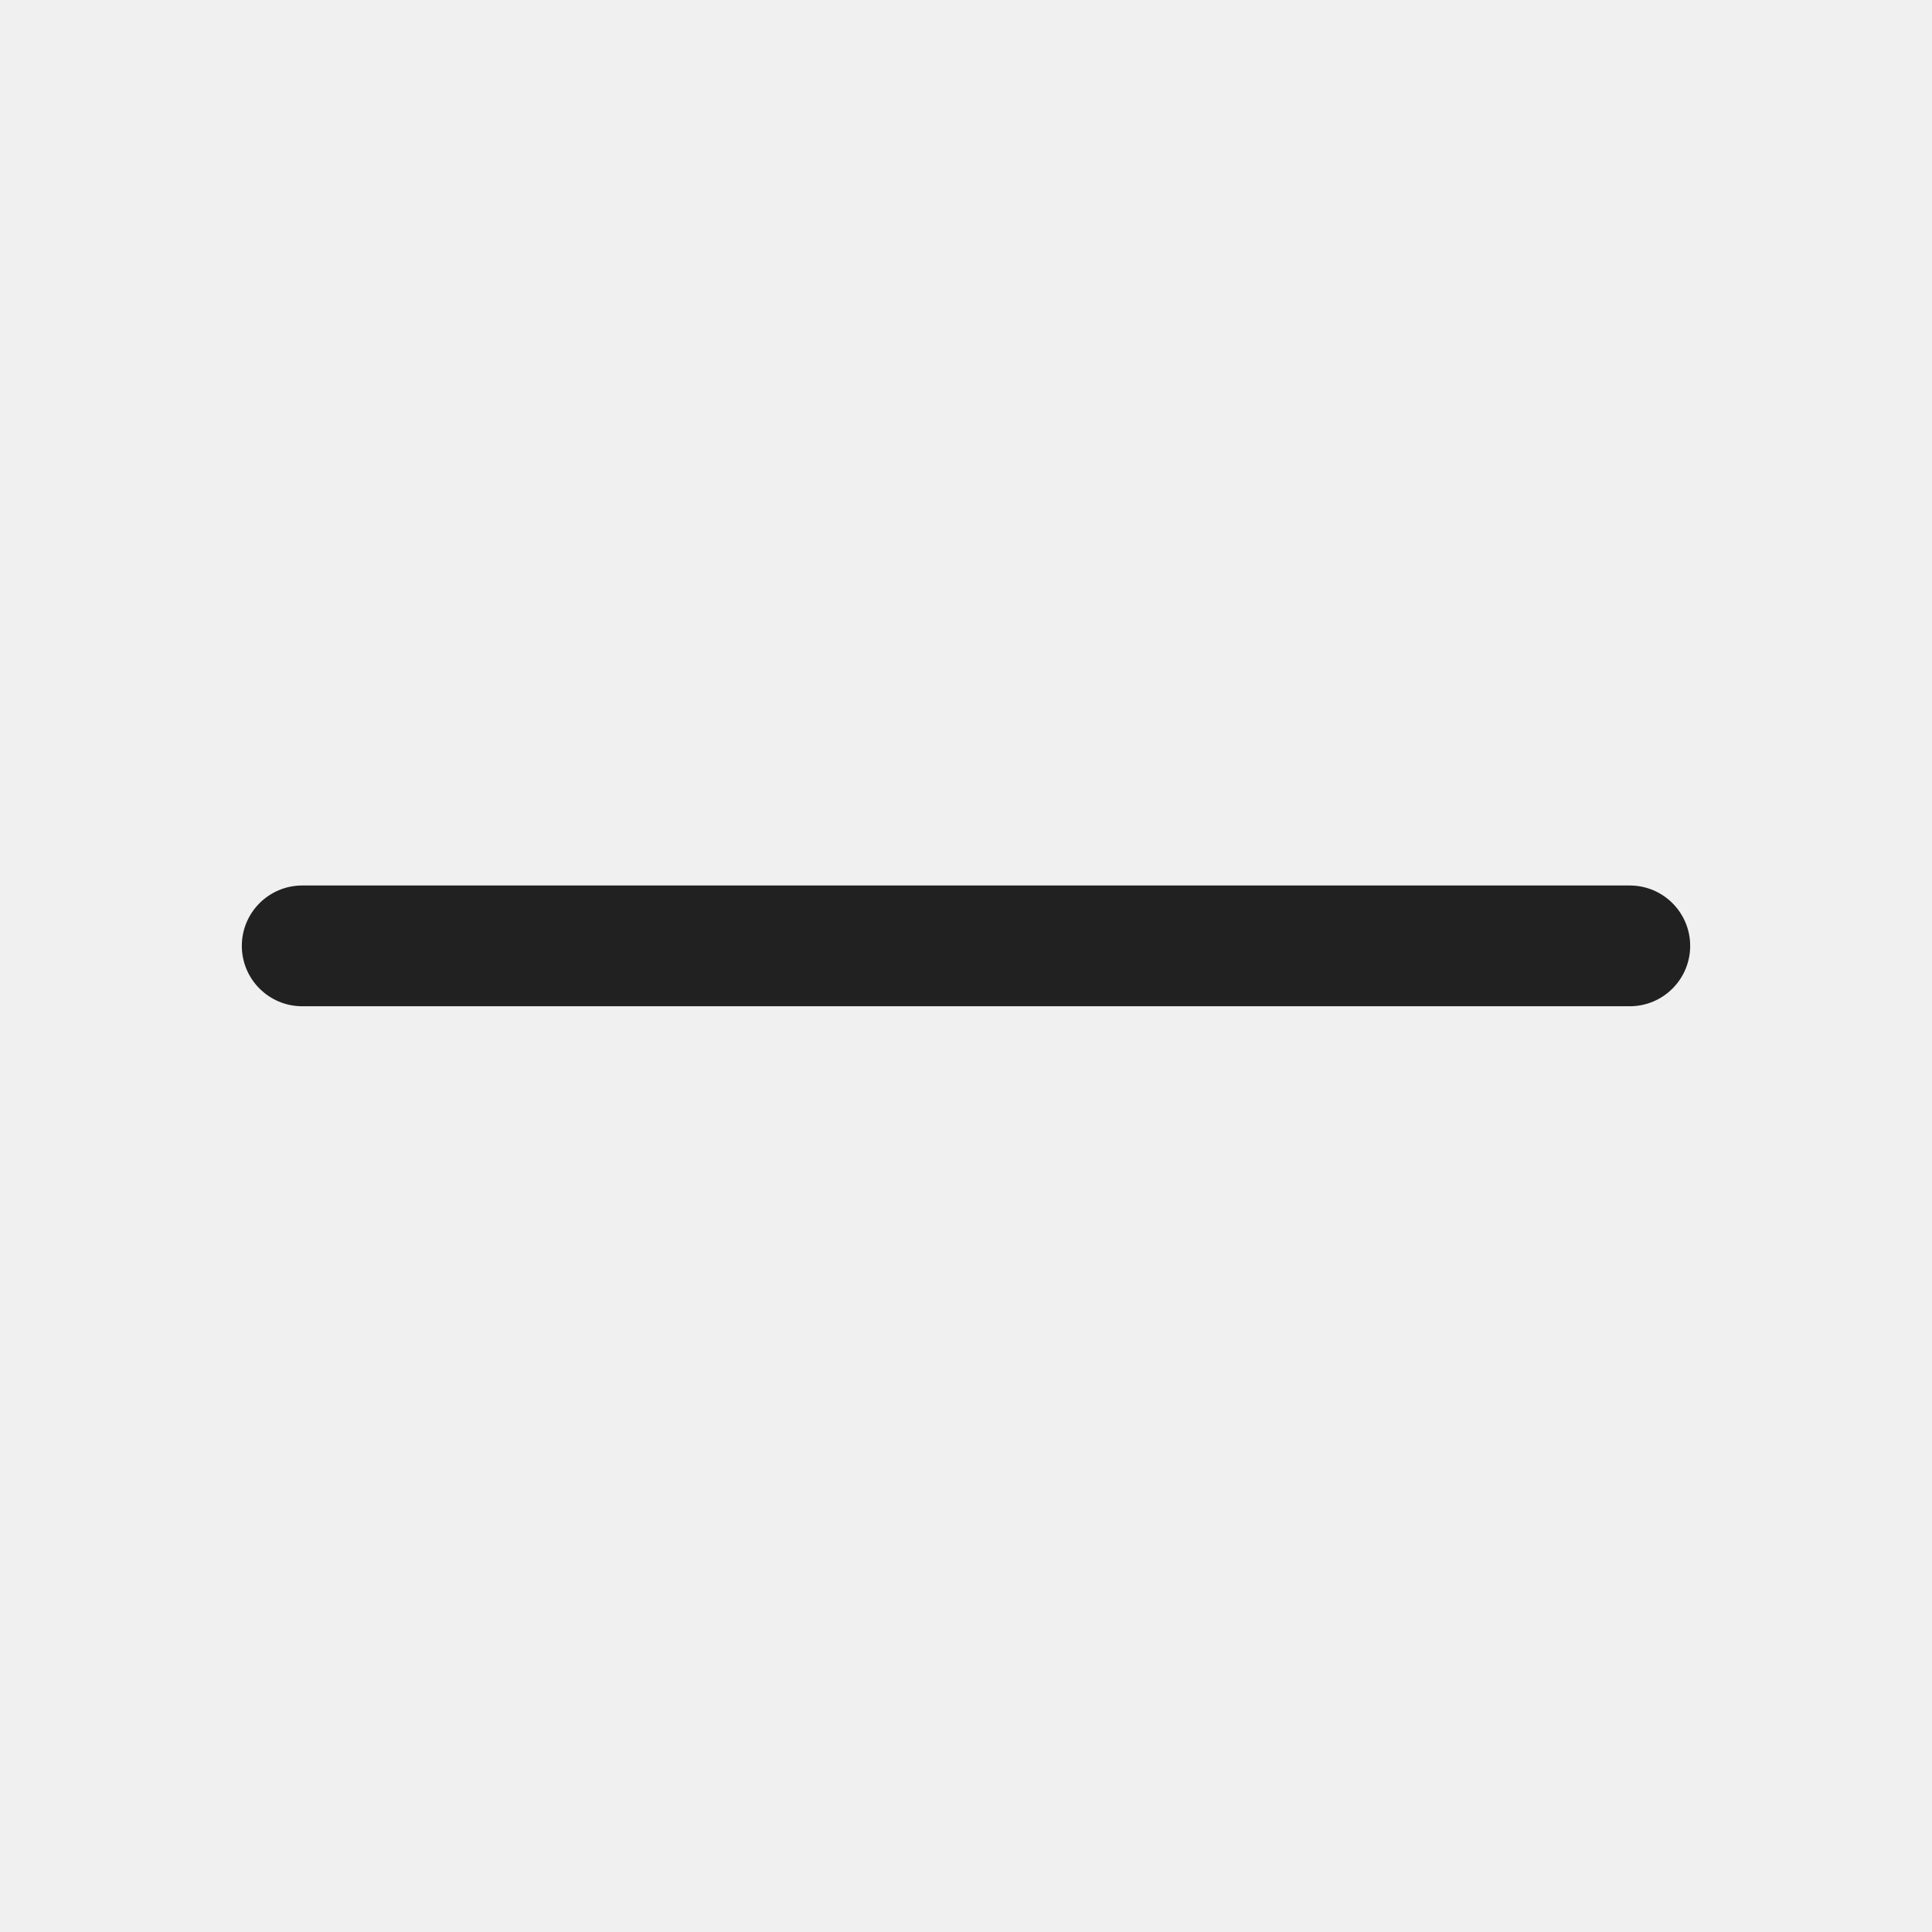
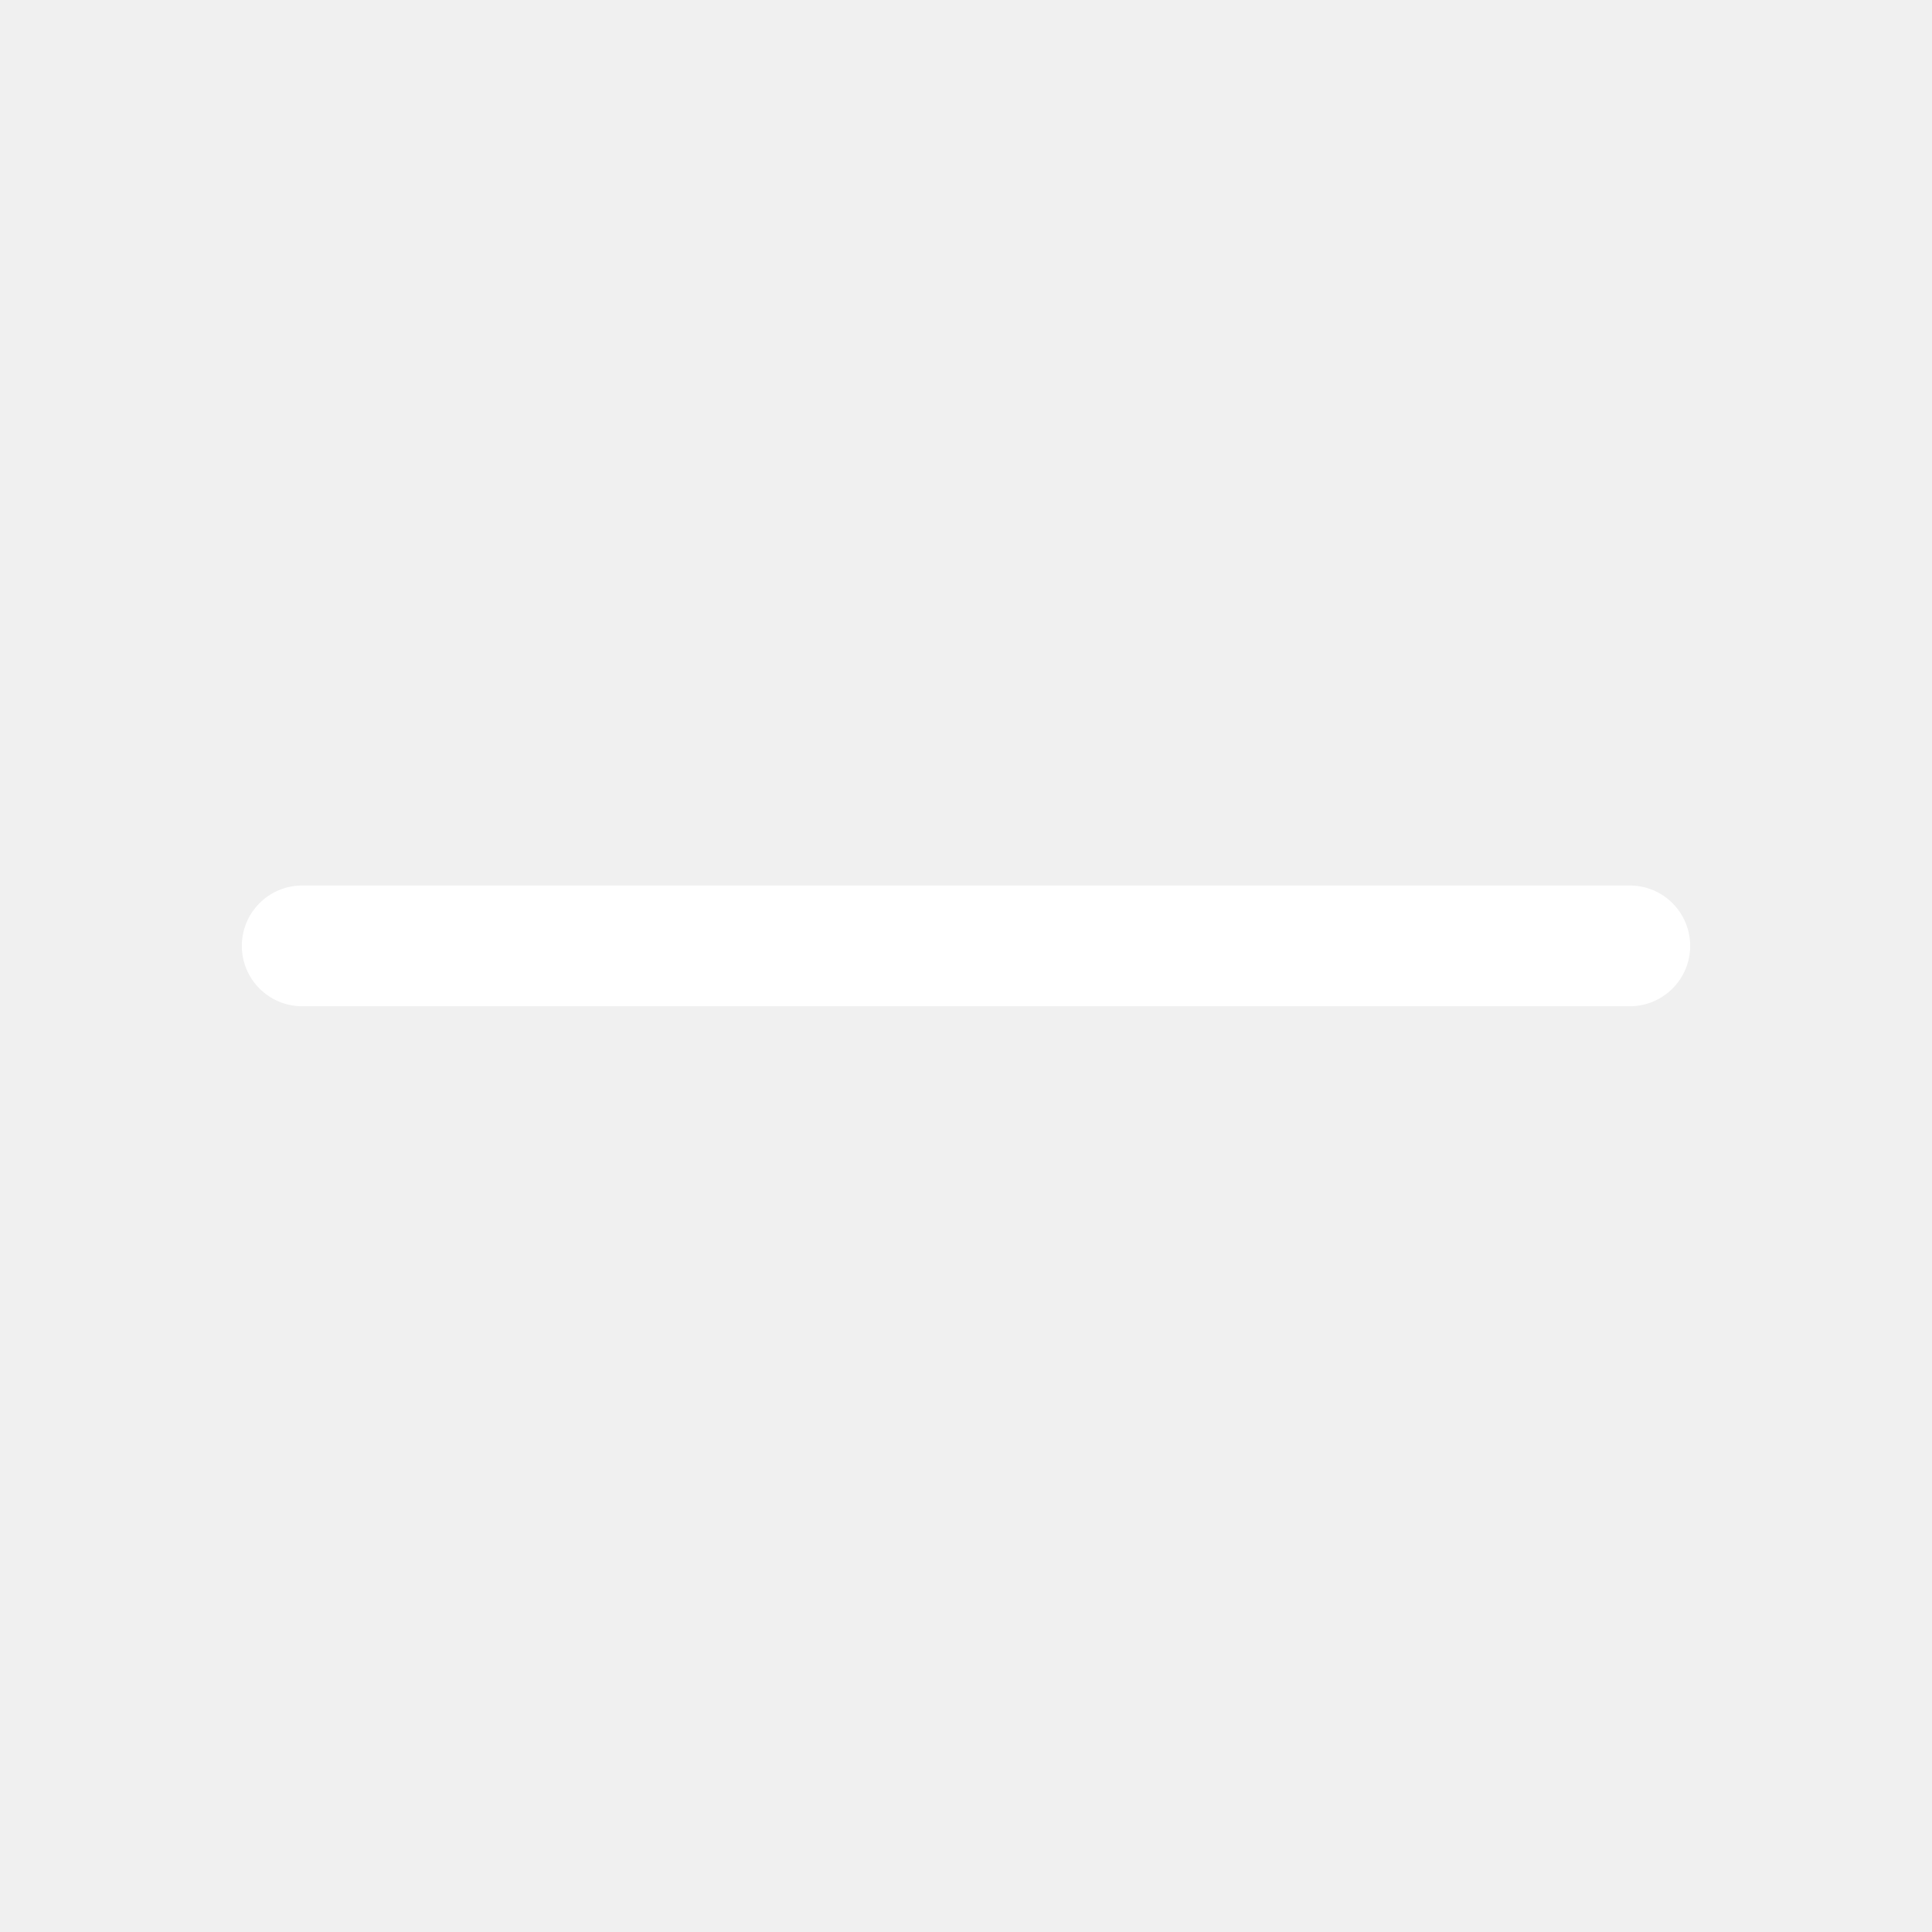
<svg xmlns="http://www.w3.org/2000/svg" width="24" height="24" viewBox="0 0 24 24" fill="none">
-   <path d="M3.754 12.5H20.246C20.66 12.5 20.996 12.164 20.996 11.75C20.996 11.336 20.66 11 20.246 11H3.754C3.34 11 3.004 11.336 3.004 11.75C3.004 12.164 3.34 12.5 3.754 12.5Z" fill="#212121" />
+   <path d="M3.754 12.5H20.246C20.66 12.5 20.996 12.164 20.996 11.75C20.996 11.336 20.66 11 20.246 11H3.754C3.34 11 3.004 11.336 3.004 11.75C3.004 12.164 3.34 12.5 3.754 12.5Z" fill="white" />
</svg>
